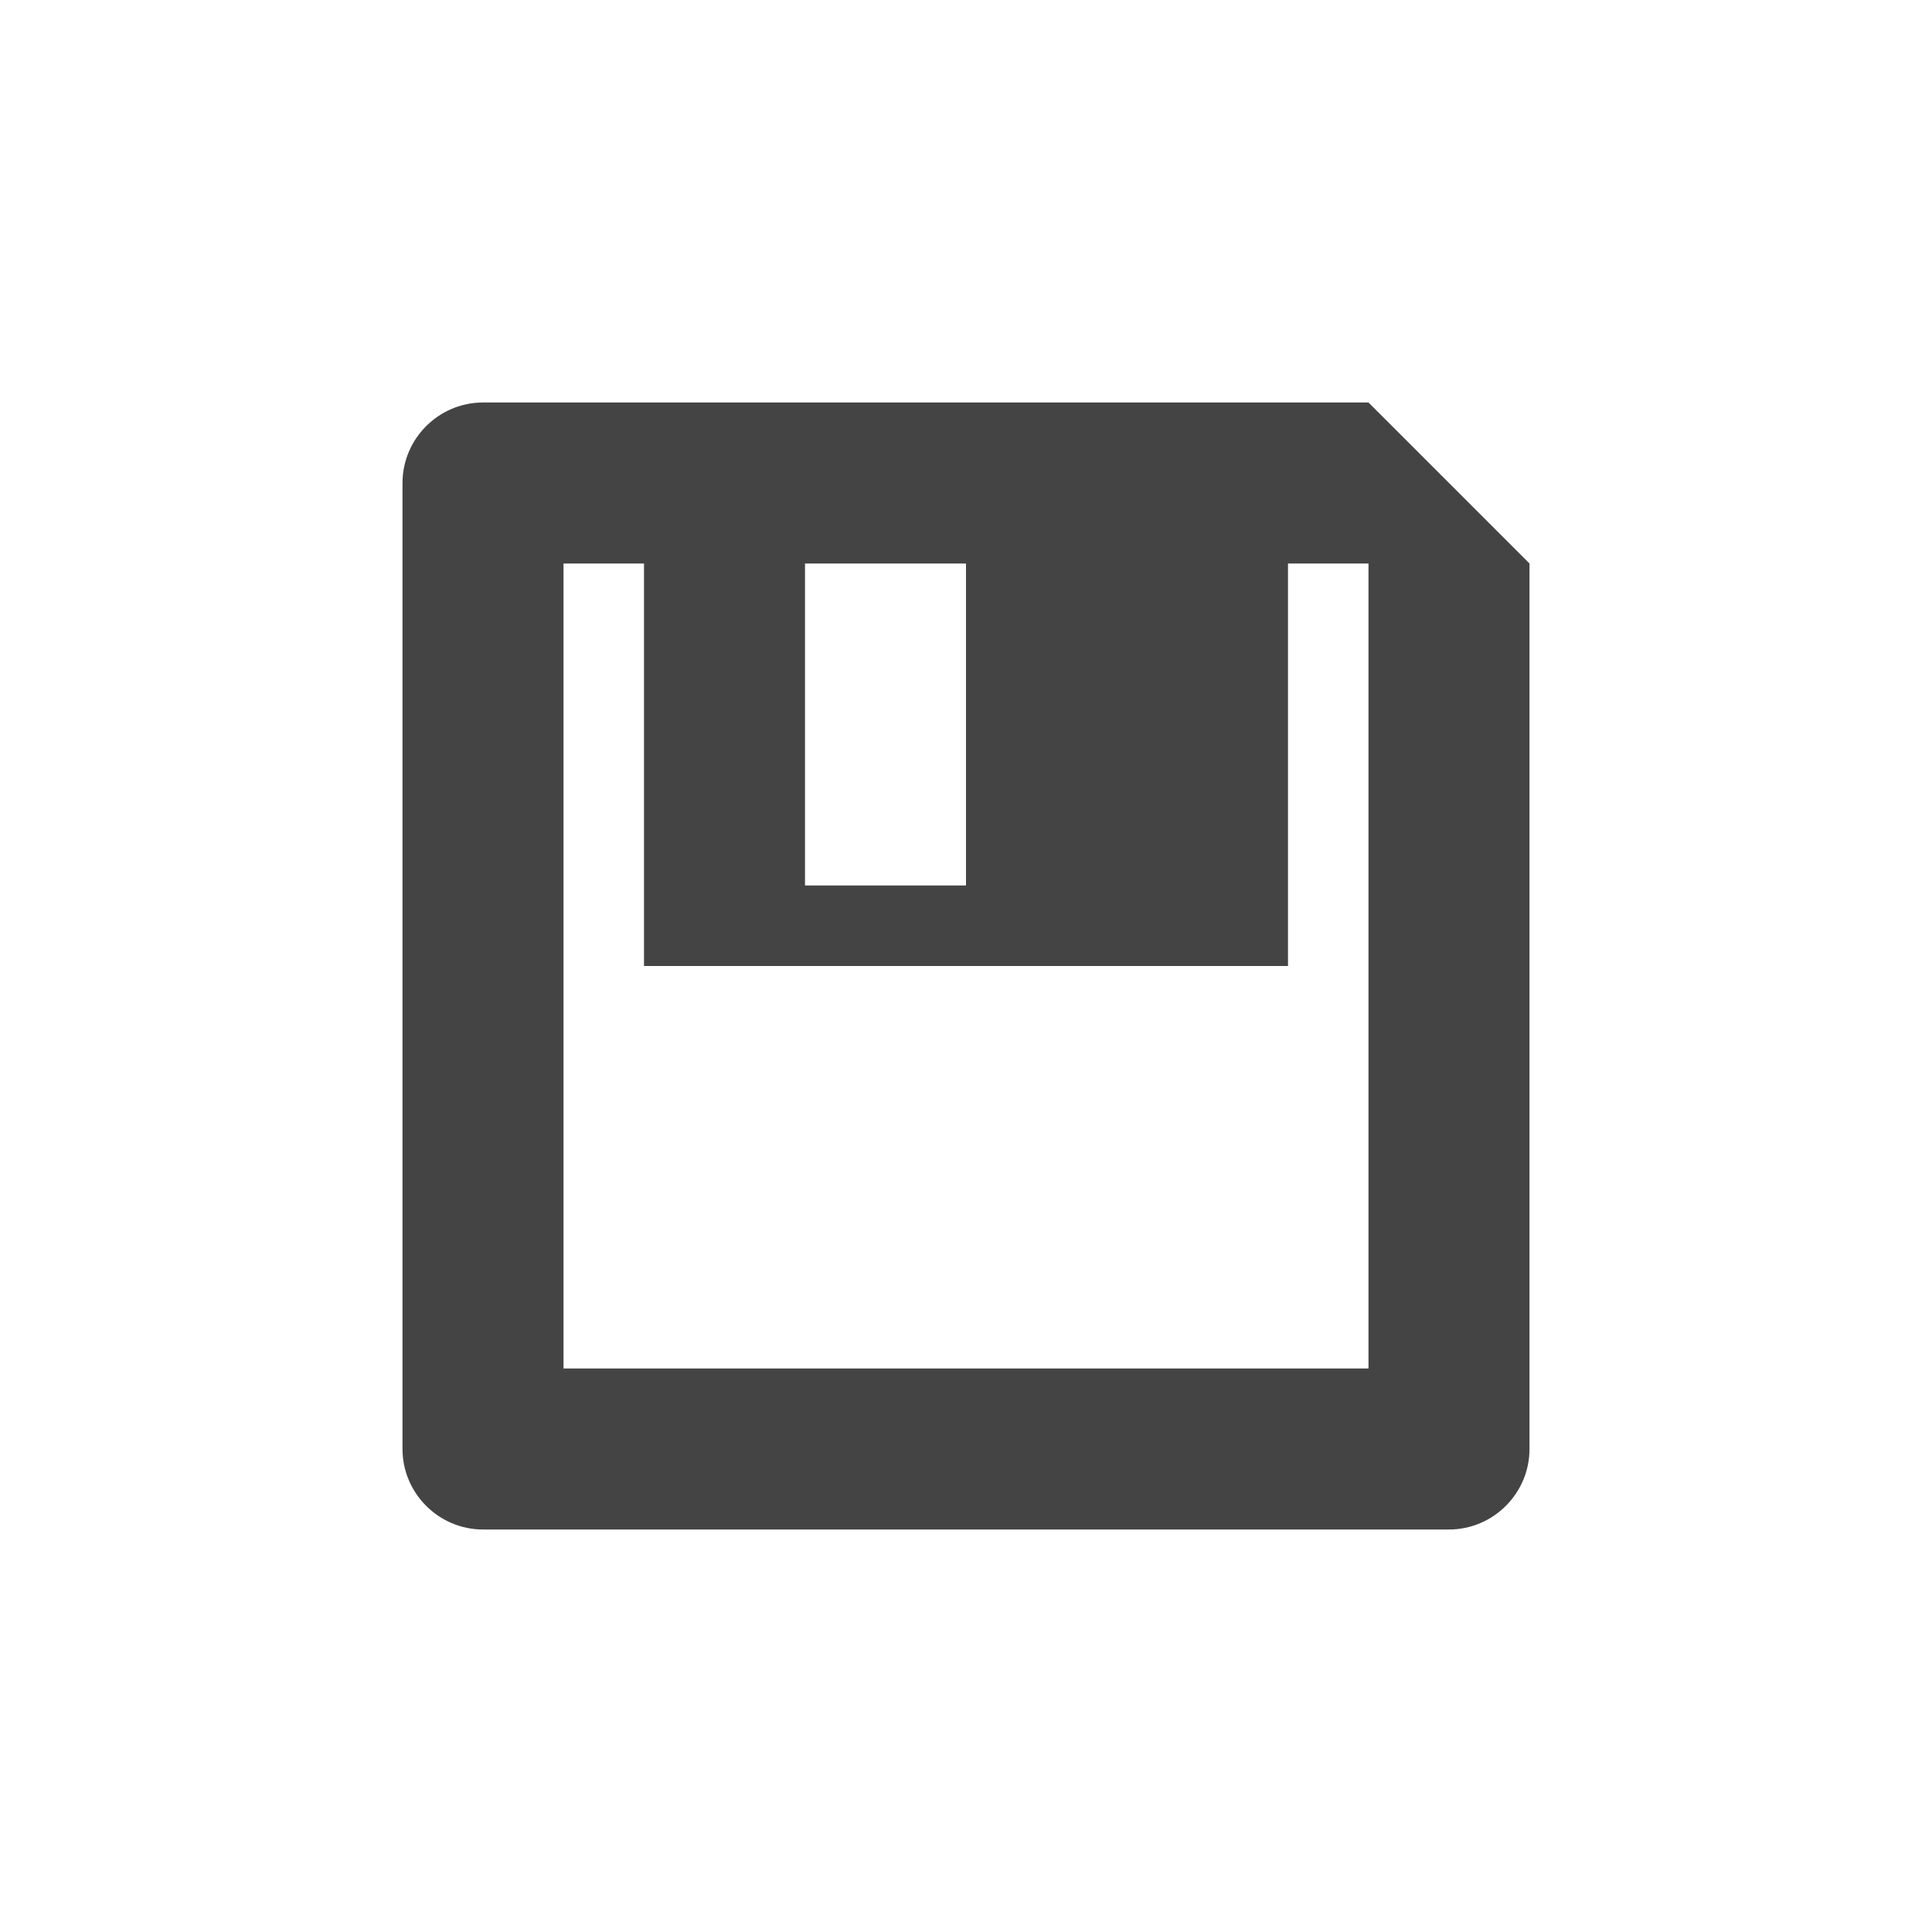
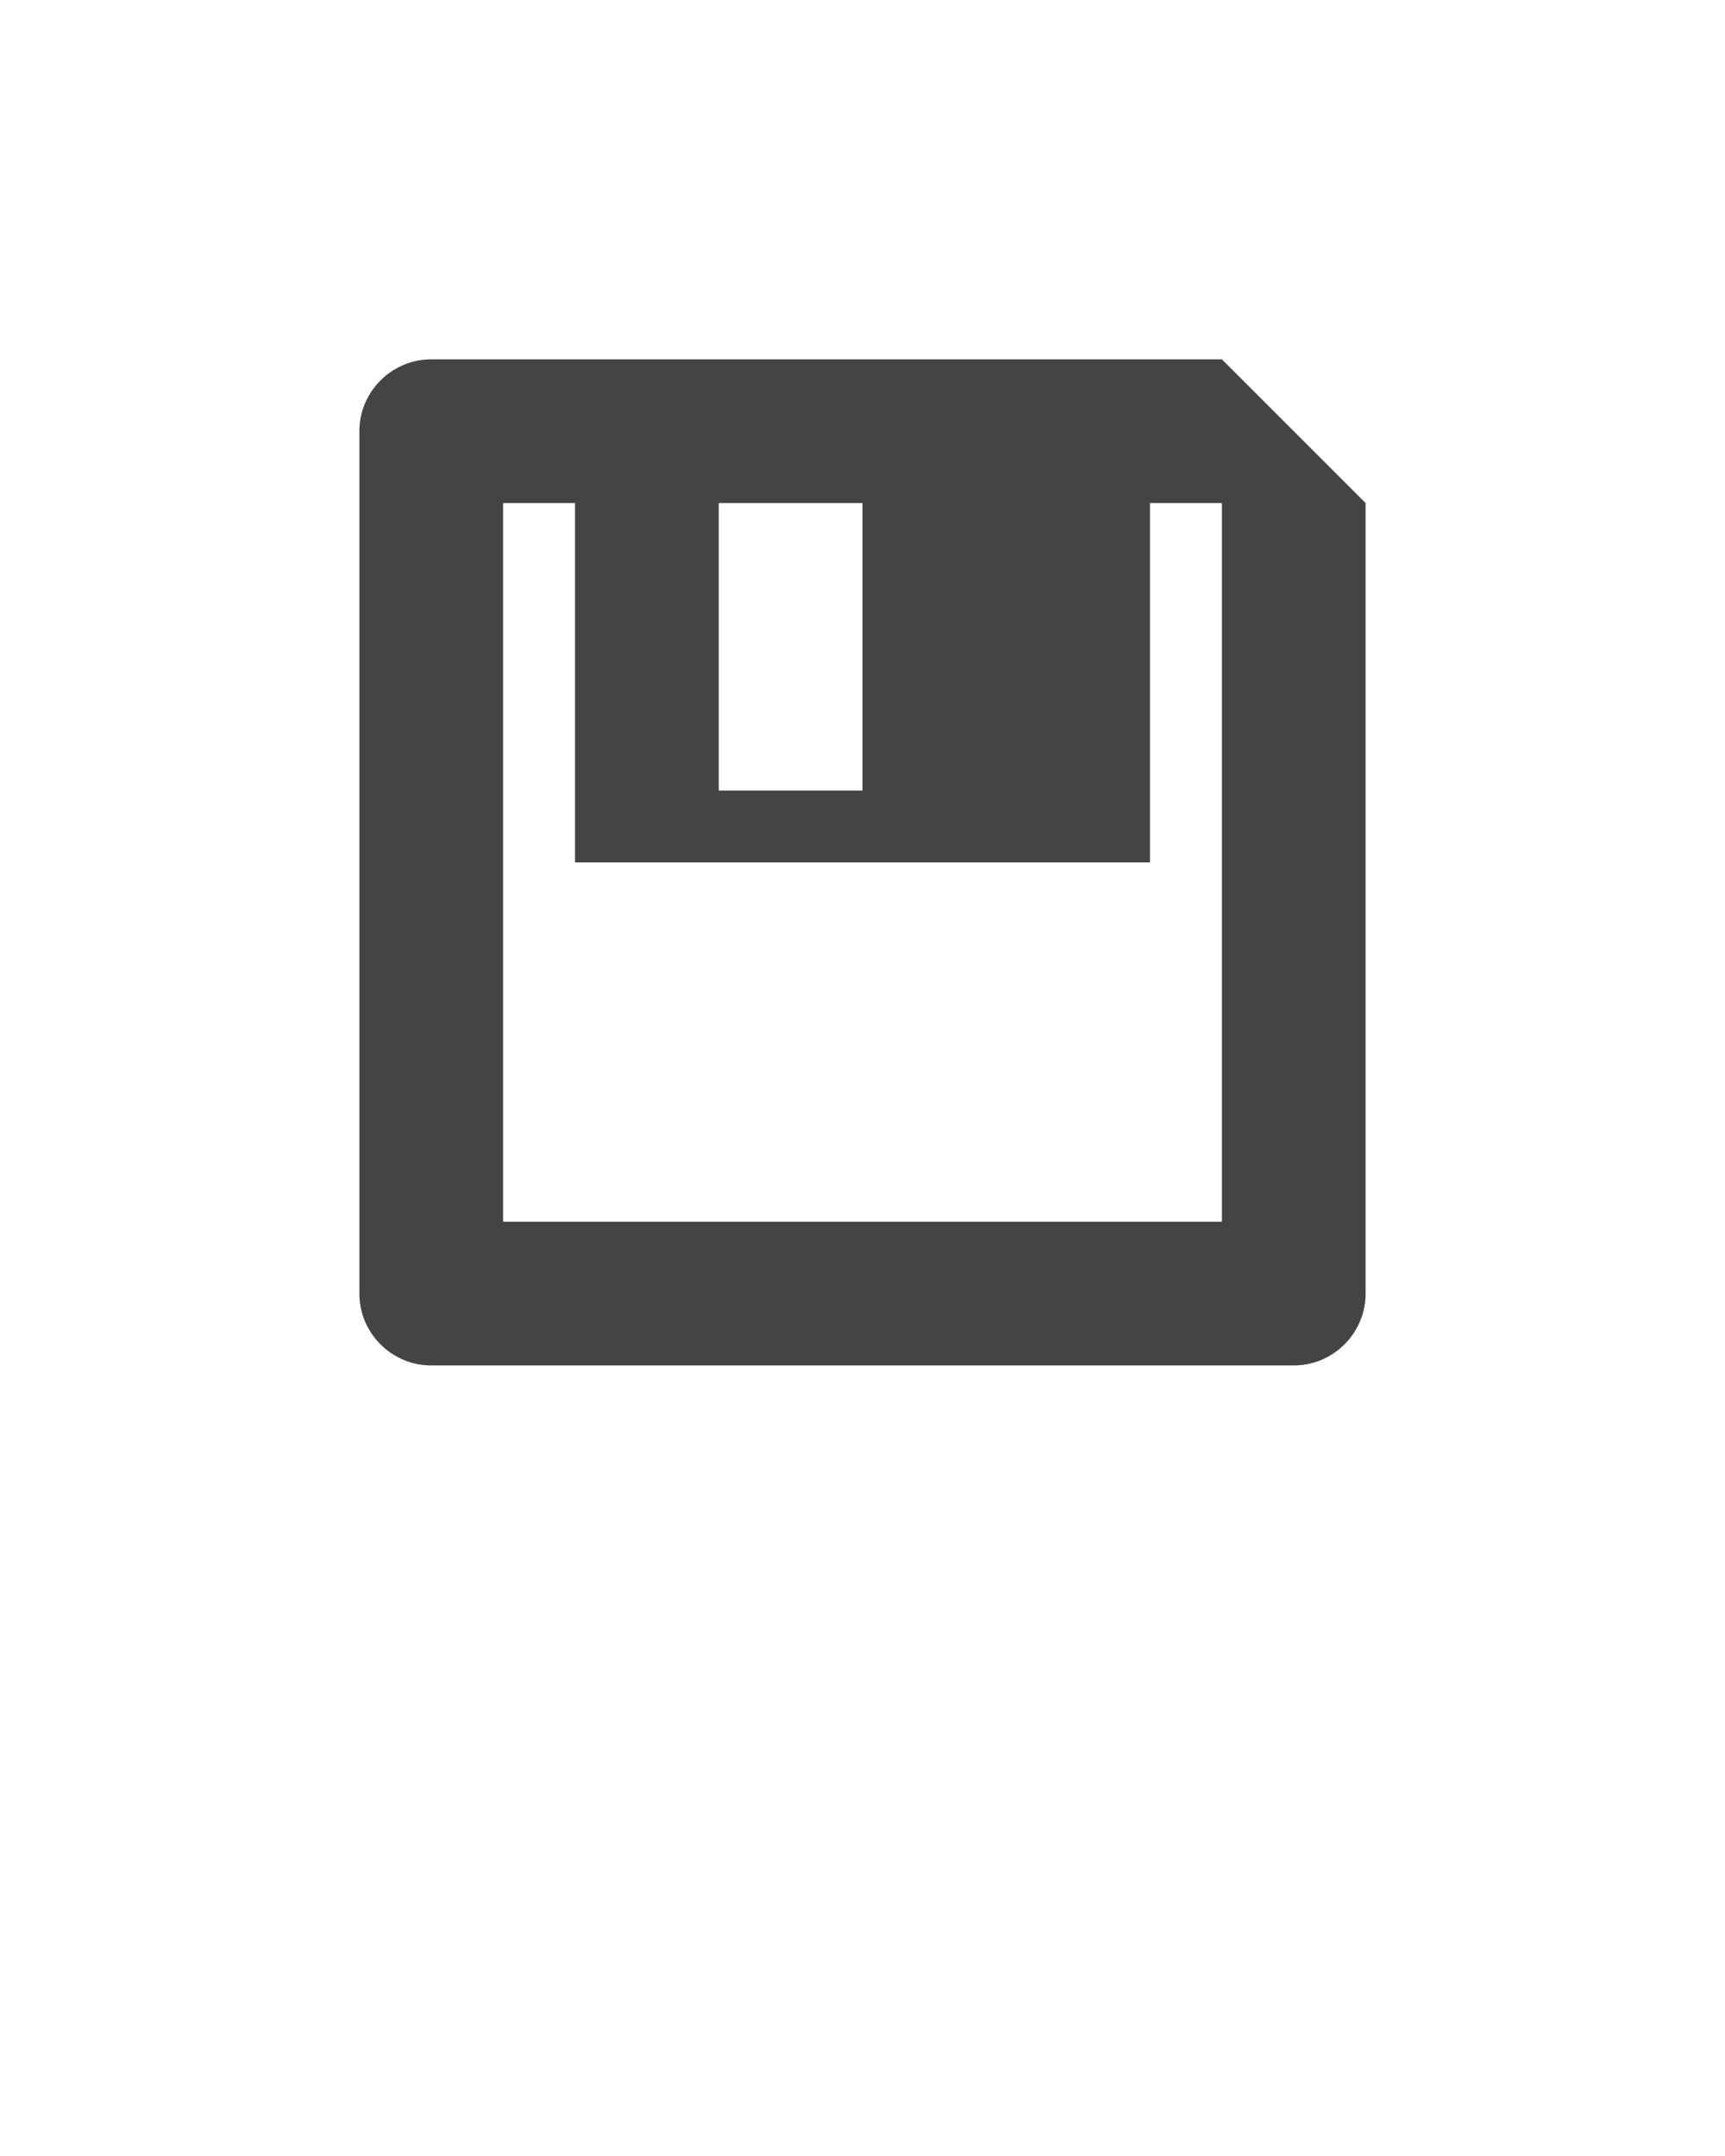
- <svg xmlns="http://www.w3.org/2000/svg" width="24" height="24" version="1.1">
+ <svg xmlns="http://www.w3.org/2000/svg" width="24" height="30" preserveAspectRatio="xMidYMin" version="1.1">
  <defs>
    <style id="current-color-scheme" type="text/css">
   .ColorScheme-Text { color:#444444; } .ColorScheme-Highlight { color:#4285f4; } .ColorScheme-NeutralText { color:#ff9800; } .ColorScheme-PositiveText { color:#4caf50; } .ColorScheme-NegativeText { color:#f44336; }
  </style>
  </defs>
  <path style="fill:currentColor" class="ColorScheme-Text" d="m 18,19 c 0.55,0 1,-0.45 1,-1 V 7 L 17,5 H 6 C 5.45,5 5,5.45 5,6 v 12 c 0,0.55 0.45,1 1,1 z M 17,17 H 7 V 7 h 1 v 5 h 8 V 7 h 1 z M 12,11 H 10 V 7 h 2 z" />
</svg>
